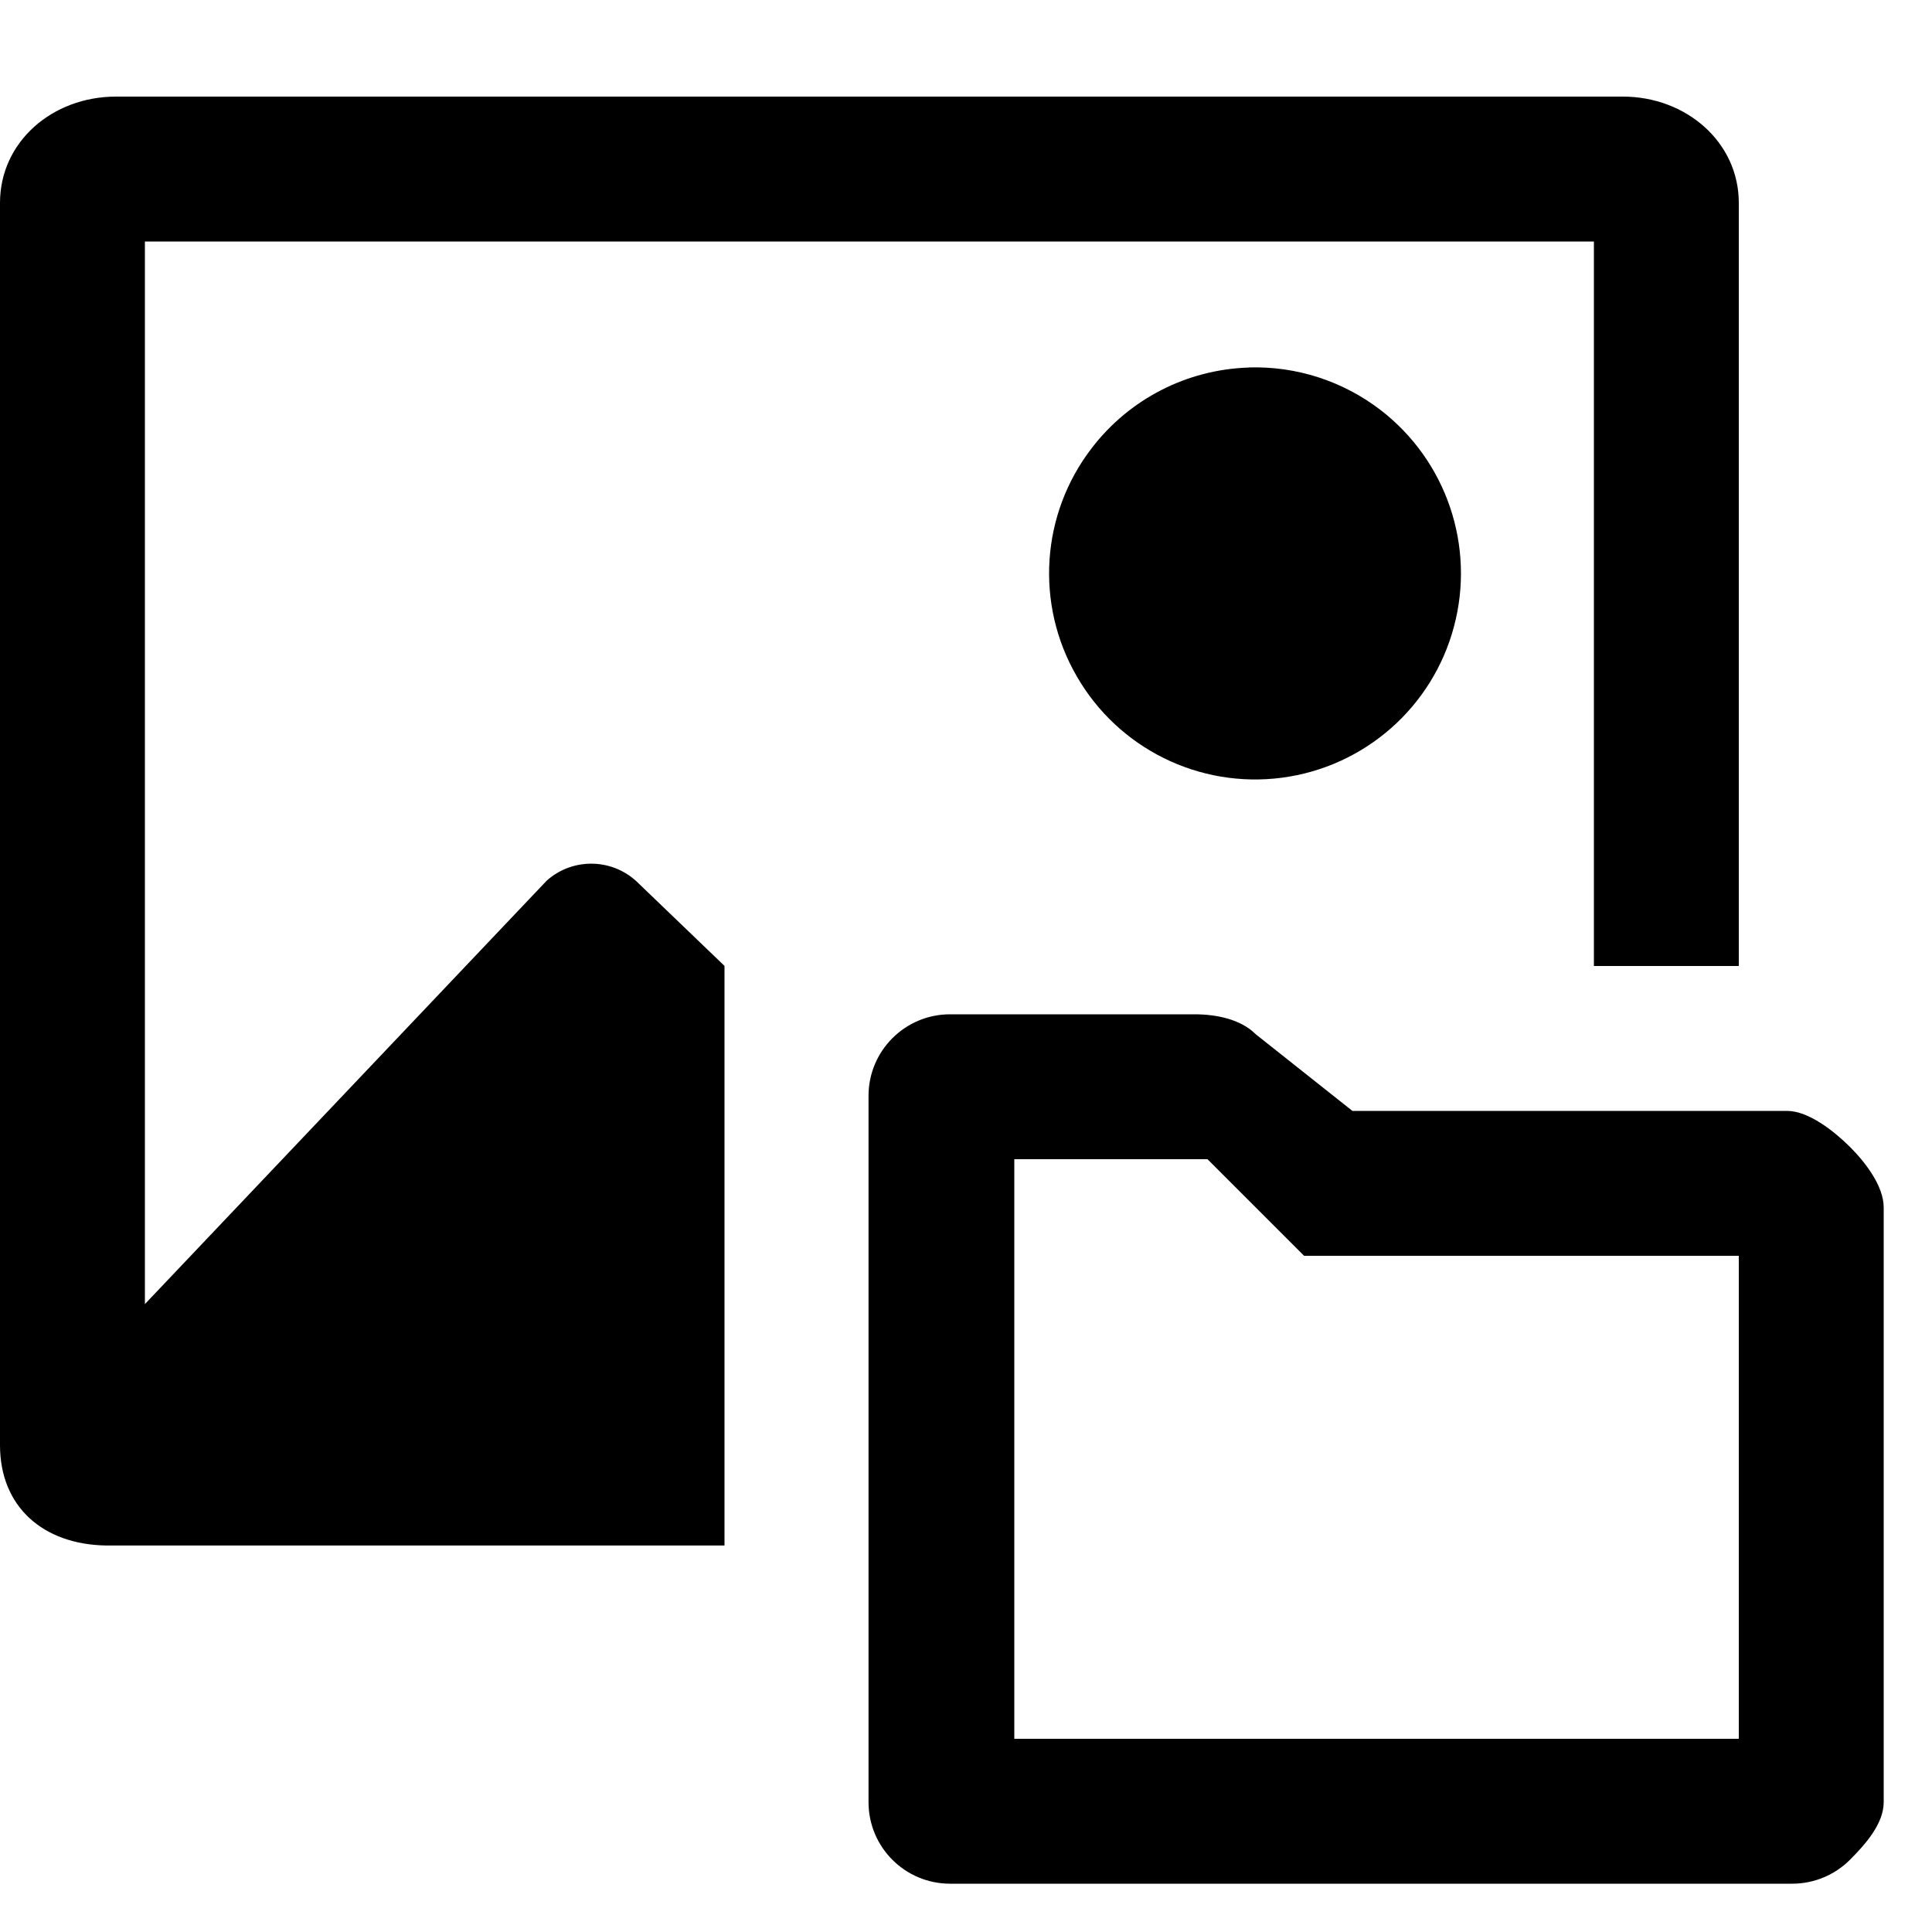
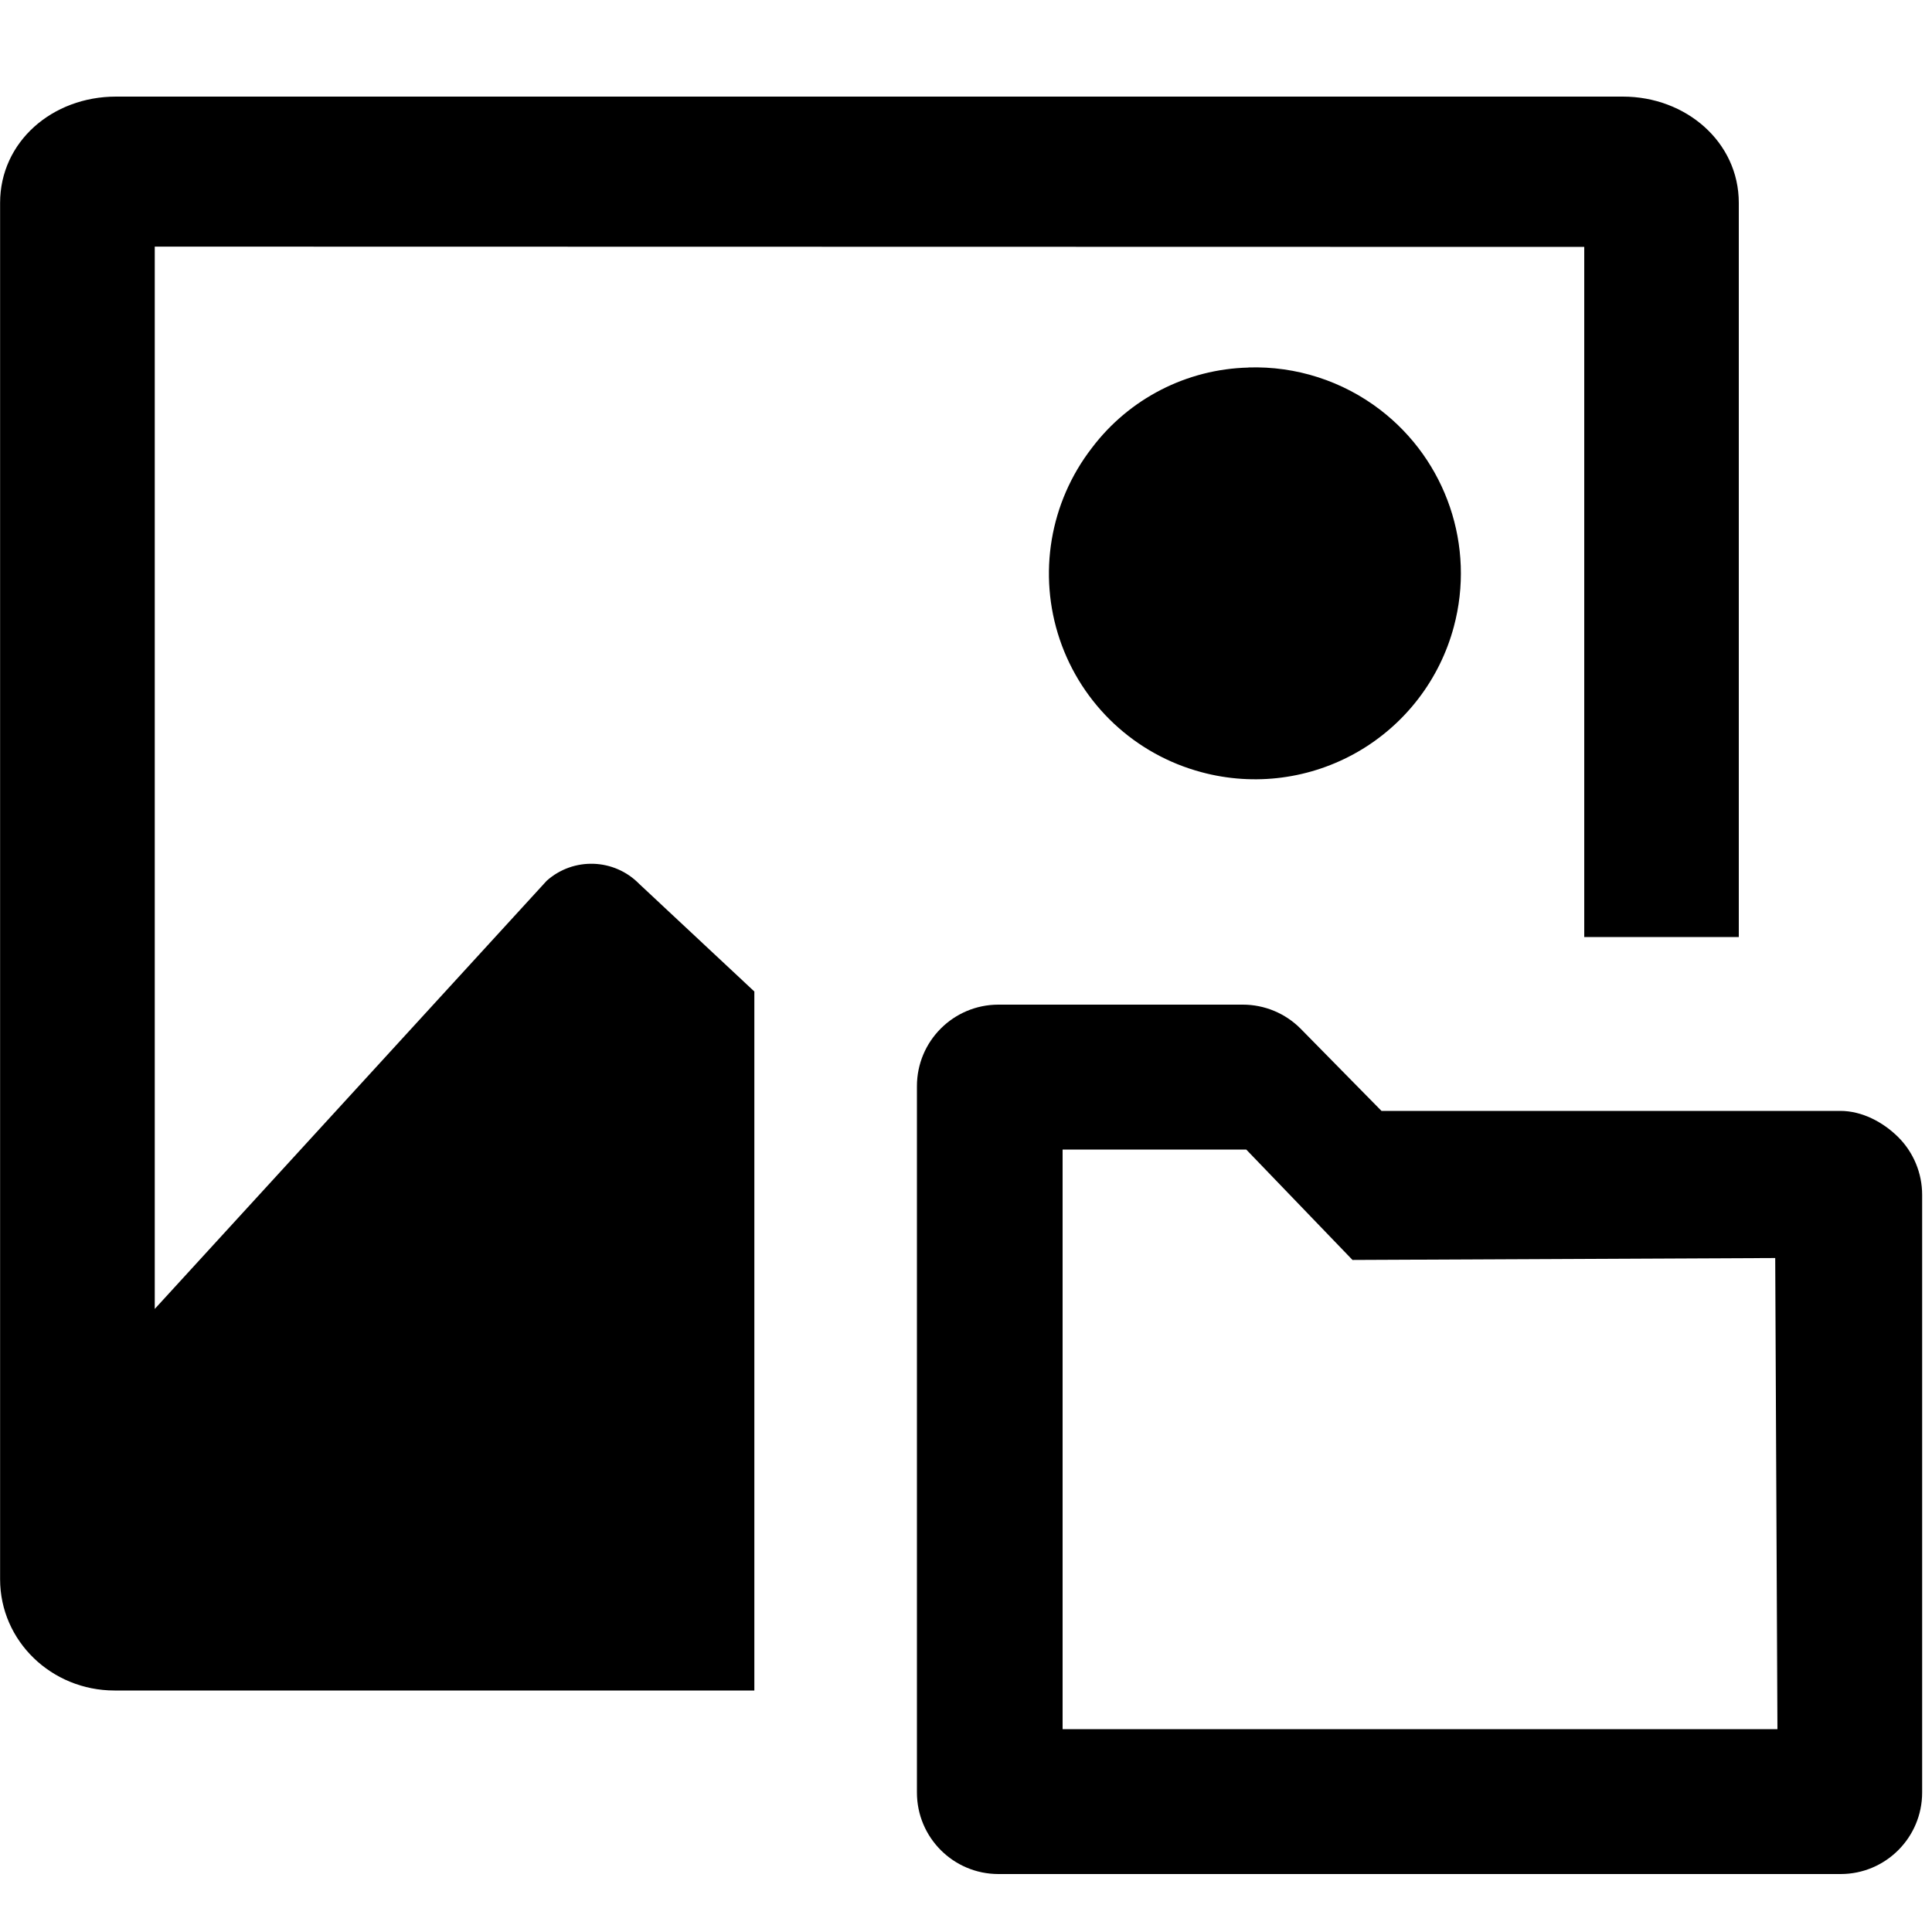
<svg xmlns="http://www.w3.org/2000/svg" viewBox="0 0 20 20">
-   <path d="M1.201 1C.54 1 0 1.47 0 2.1v12.86c0 .64.448 1.029 1.1 1.039h6.4v-6l-.885-.85a.692.692 0 0 0-.955-.033L1.5 13.5v-11h15V10H18V2.1c0-.63-.547-1.1-1.2-1.1H1.202Zm11.723 2.805a2.129 2.129 0 0 0-1.621.832A2.125 2.125 0 0 0 11.146 7a2.13 2.13 0 0 0 3.905-.512 2.135 2.135 0 0 0-.76-2.244 2.13 2.13 0 0 0-1.367-.44Z" />
-   <path clip-rule="evenodd" d="M19.5 12.5v6.156c0 .224-.192.439-.35.597a.844.844 0 0 1-.597.247H9.834a.844.844 0 0 1-.843-.844v-7.312a.844.844 0 0 1 .843-.844h2.532c.223 0 .476.049.634.207l1 .793h4.5c.224 0 .491.214.65.372.158.158.35.404.35.628ZM18 13h-4.5l-1-1h-2v6H18v-5Z" />
+   <path d="M1.201 1c-.662 0-1.2.47-1.2 1.1v14.248c0 .64.533 1.152 1.185 1.152h6.623v-7.236L6.617 9.15a.694.694 0 0 0-.957-.033L1.602 13.55V2.553l14.798.003V9.7H18V2.1c0-.63-.547-1.1-1.2-1.1H1.202Zm11.723 2.805a2.094 2.094 0 0 0-1.621.832 2.127 2.127 0 0 0 1.136 3.357 2.13 2.13 0 0 0 2.611-1.506 2.133 2.133 0 0 0-.76-2.244 2.13 2.13 0 0 0-1.366-.44Z" />
+   <path clip-rule="evenodd" d="M19.898 12.369v6.187a.844.844 0 0 1-.844.844h-8.719a.844.844 0 0 1-.843-.844v-7.312a.844.844 0 0 1 .843-.844h2.531a.843.843 0 0 1 .597.248l.838.852h4.75c.223 0 .441.114.6.272a.844.844 0 0 1 .247.597Zm-1.52.654-4.377.02-1.1-1.143H11v6h7.4l-.023-4.877Z" />
</svg>
